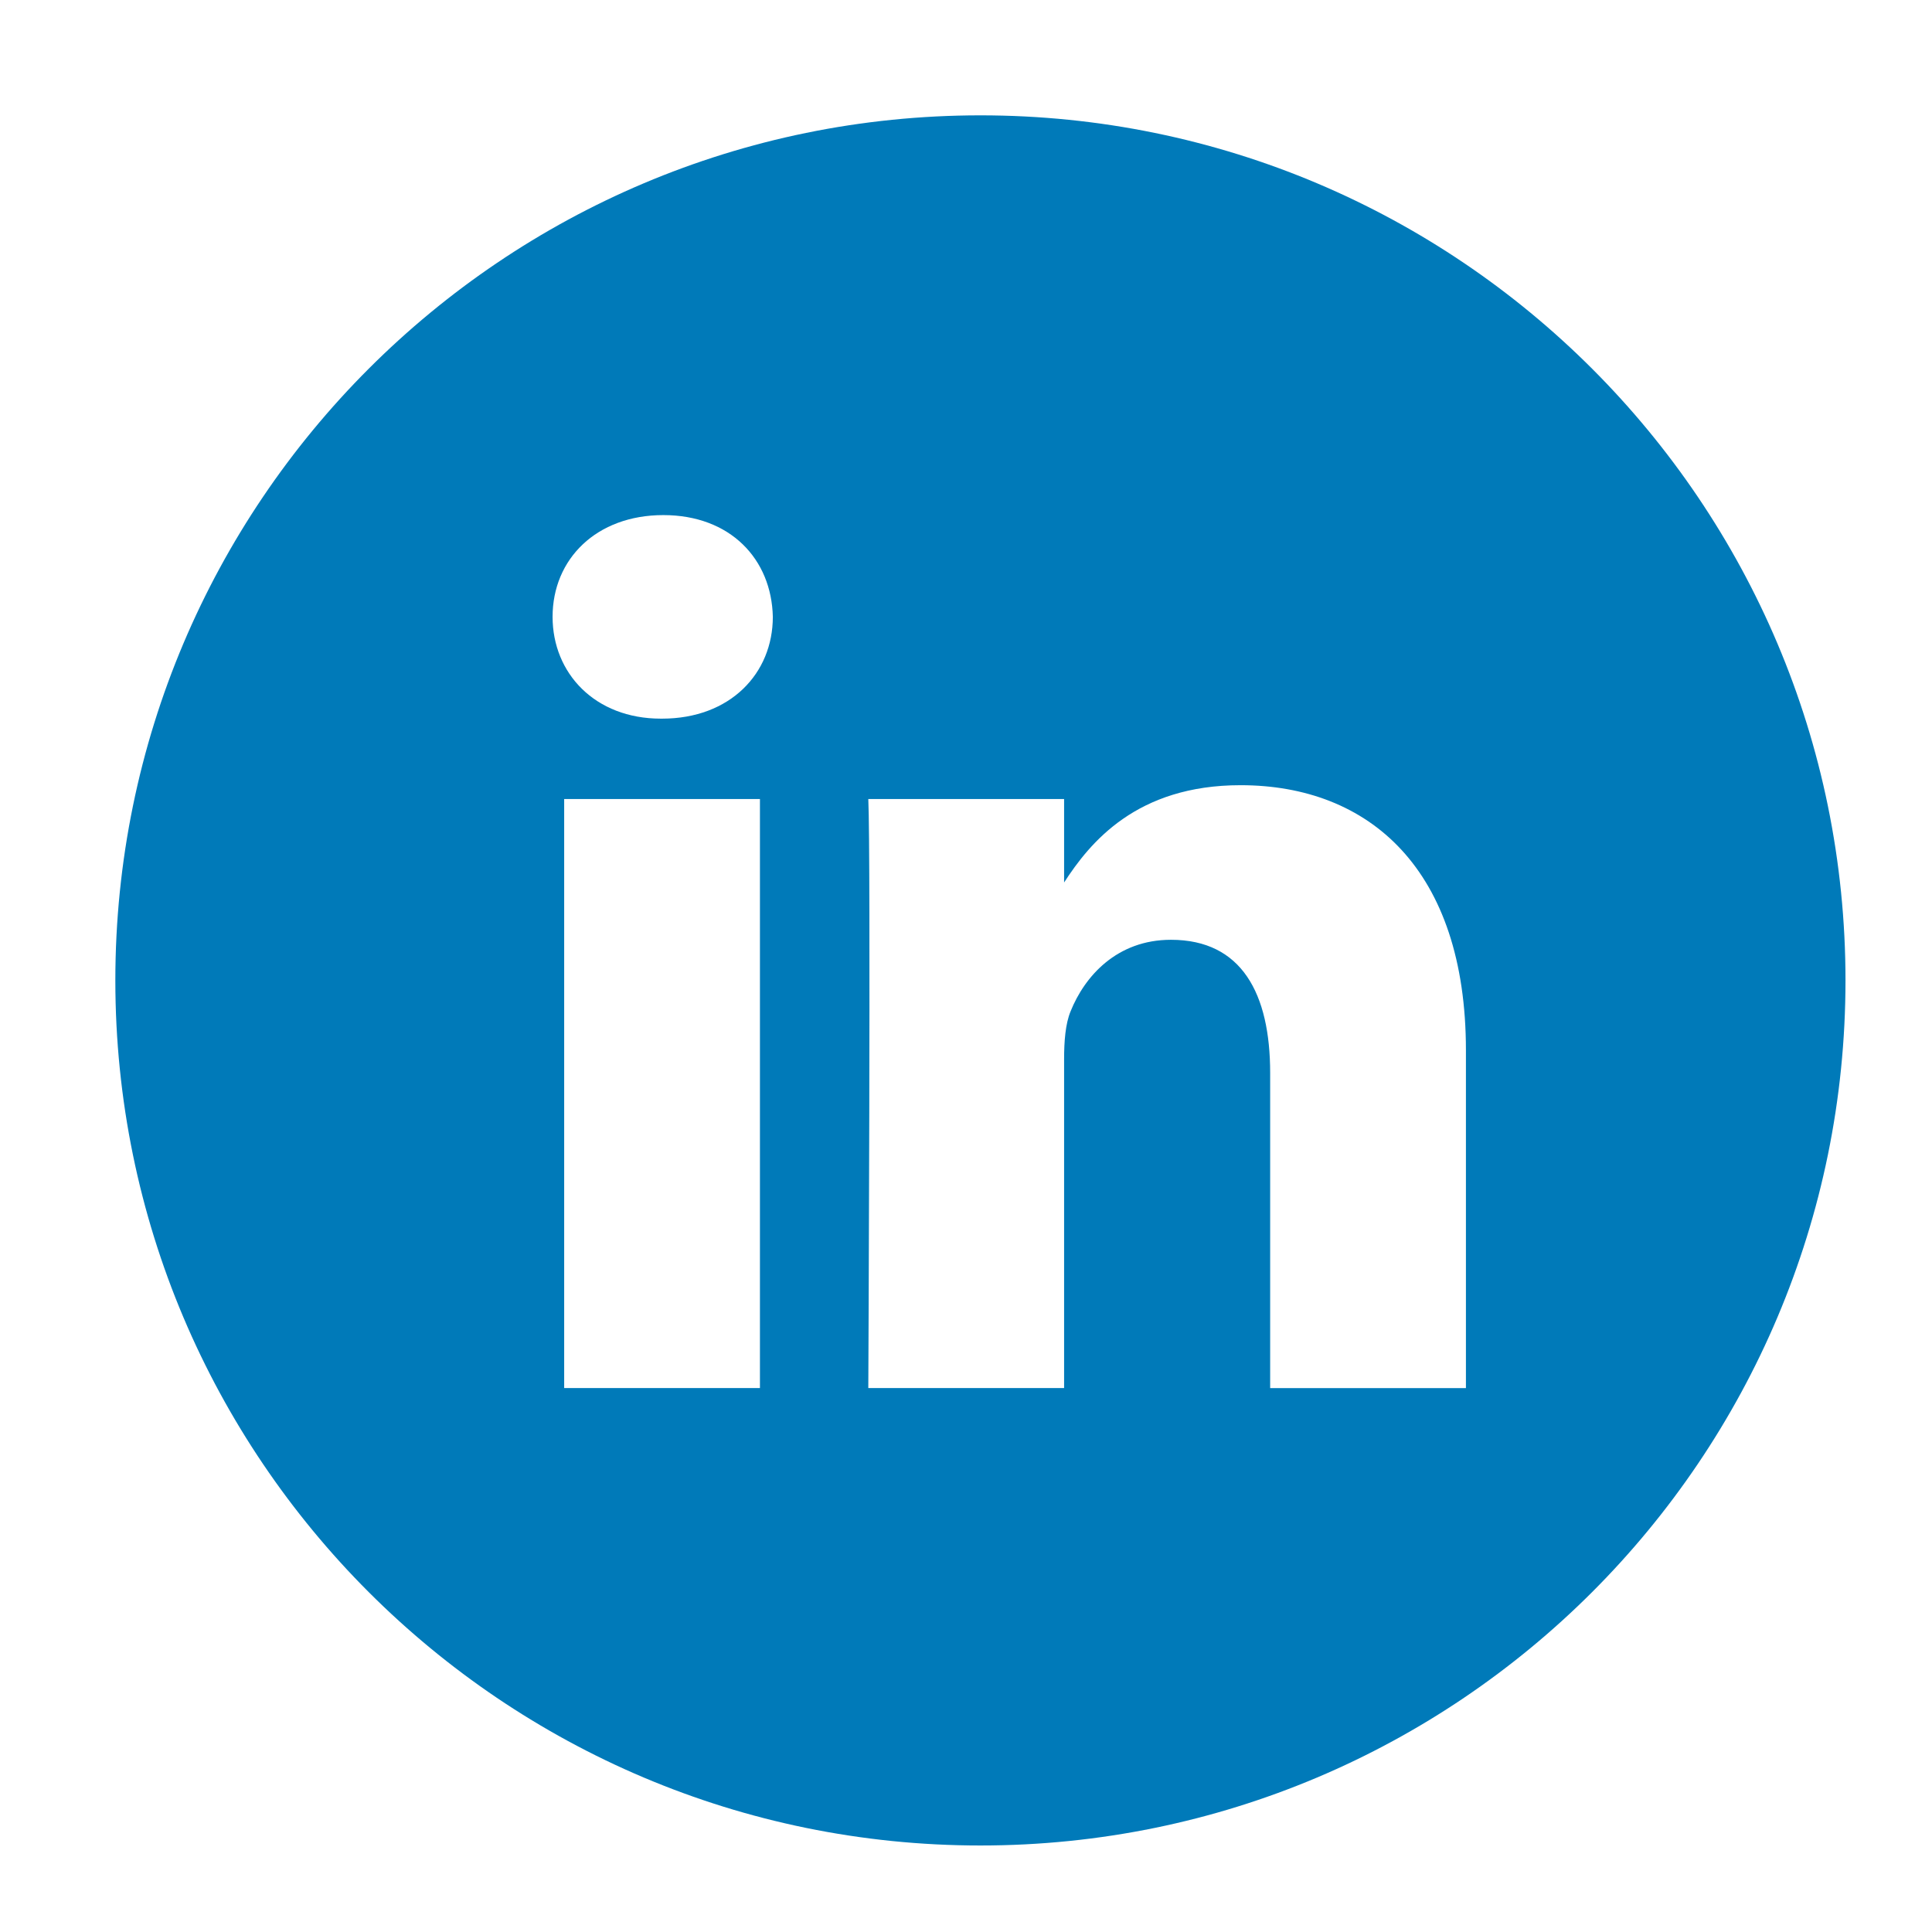
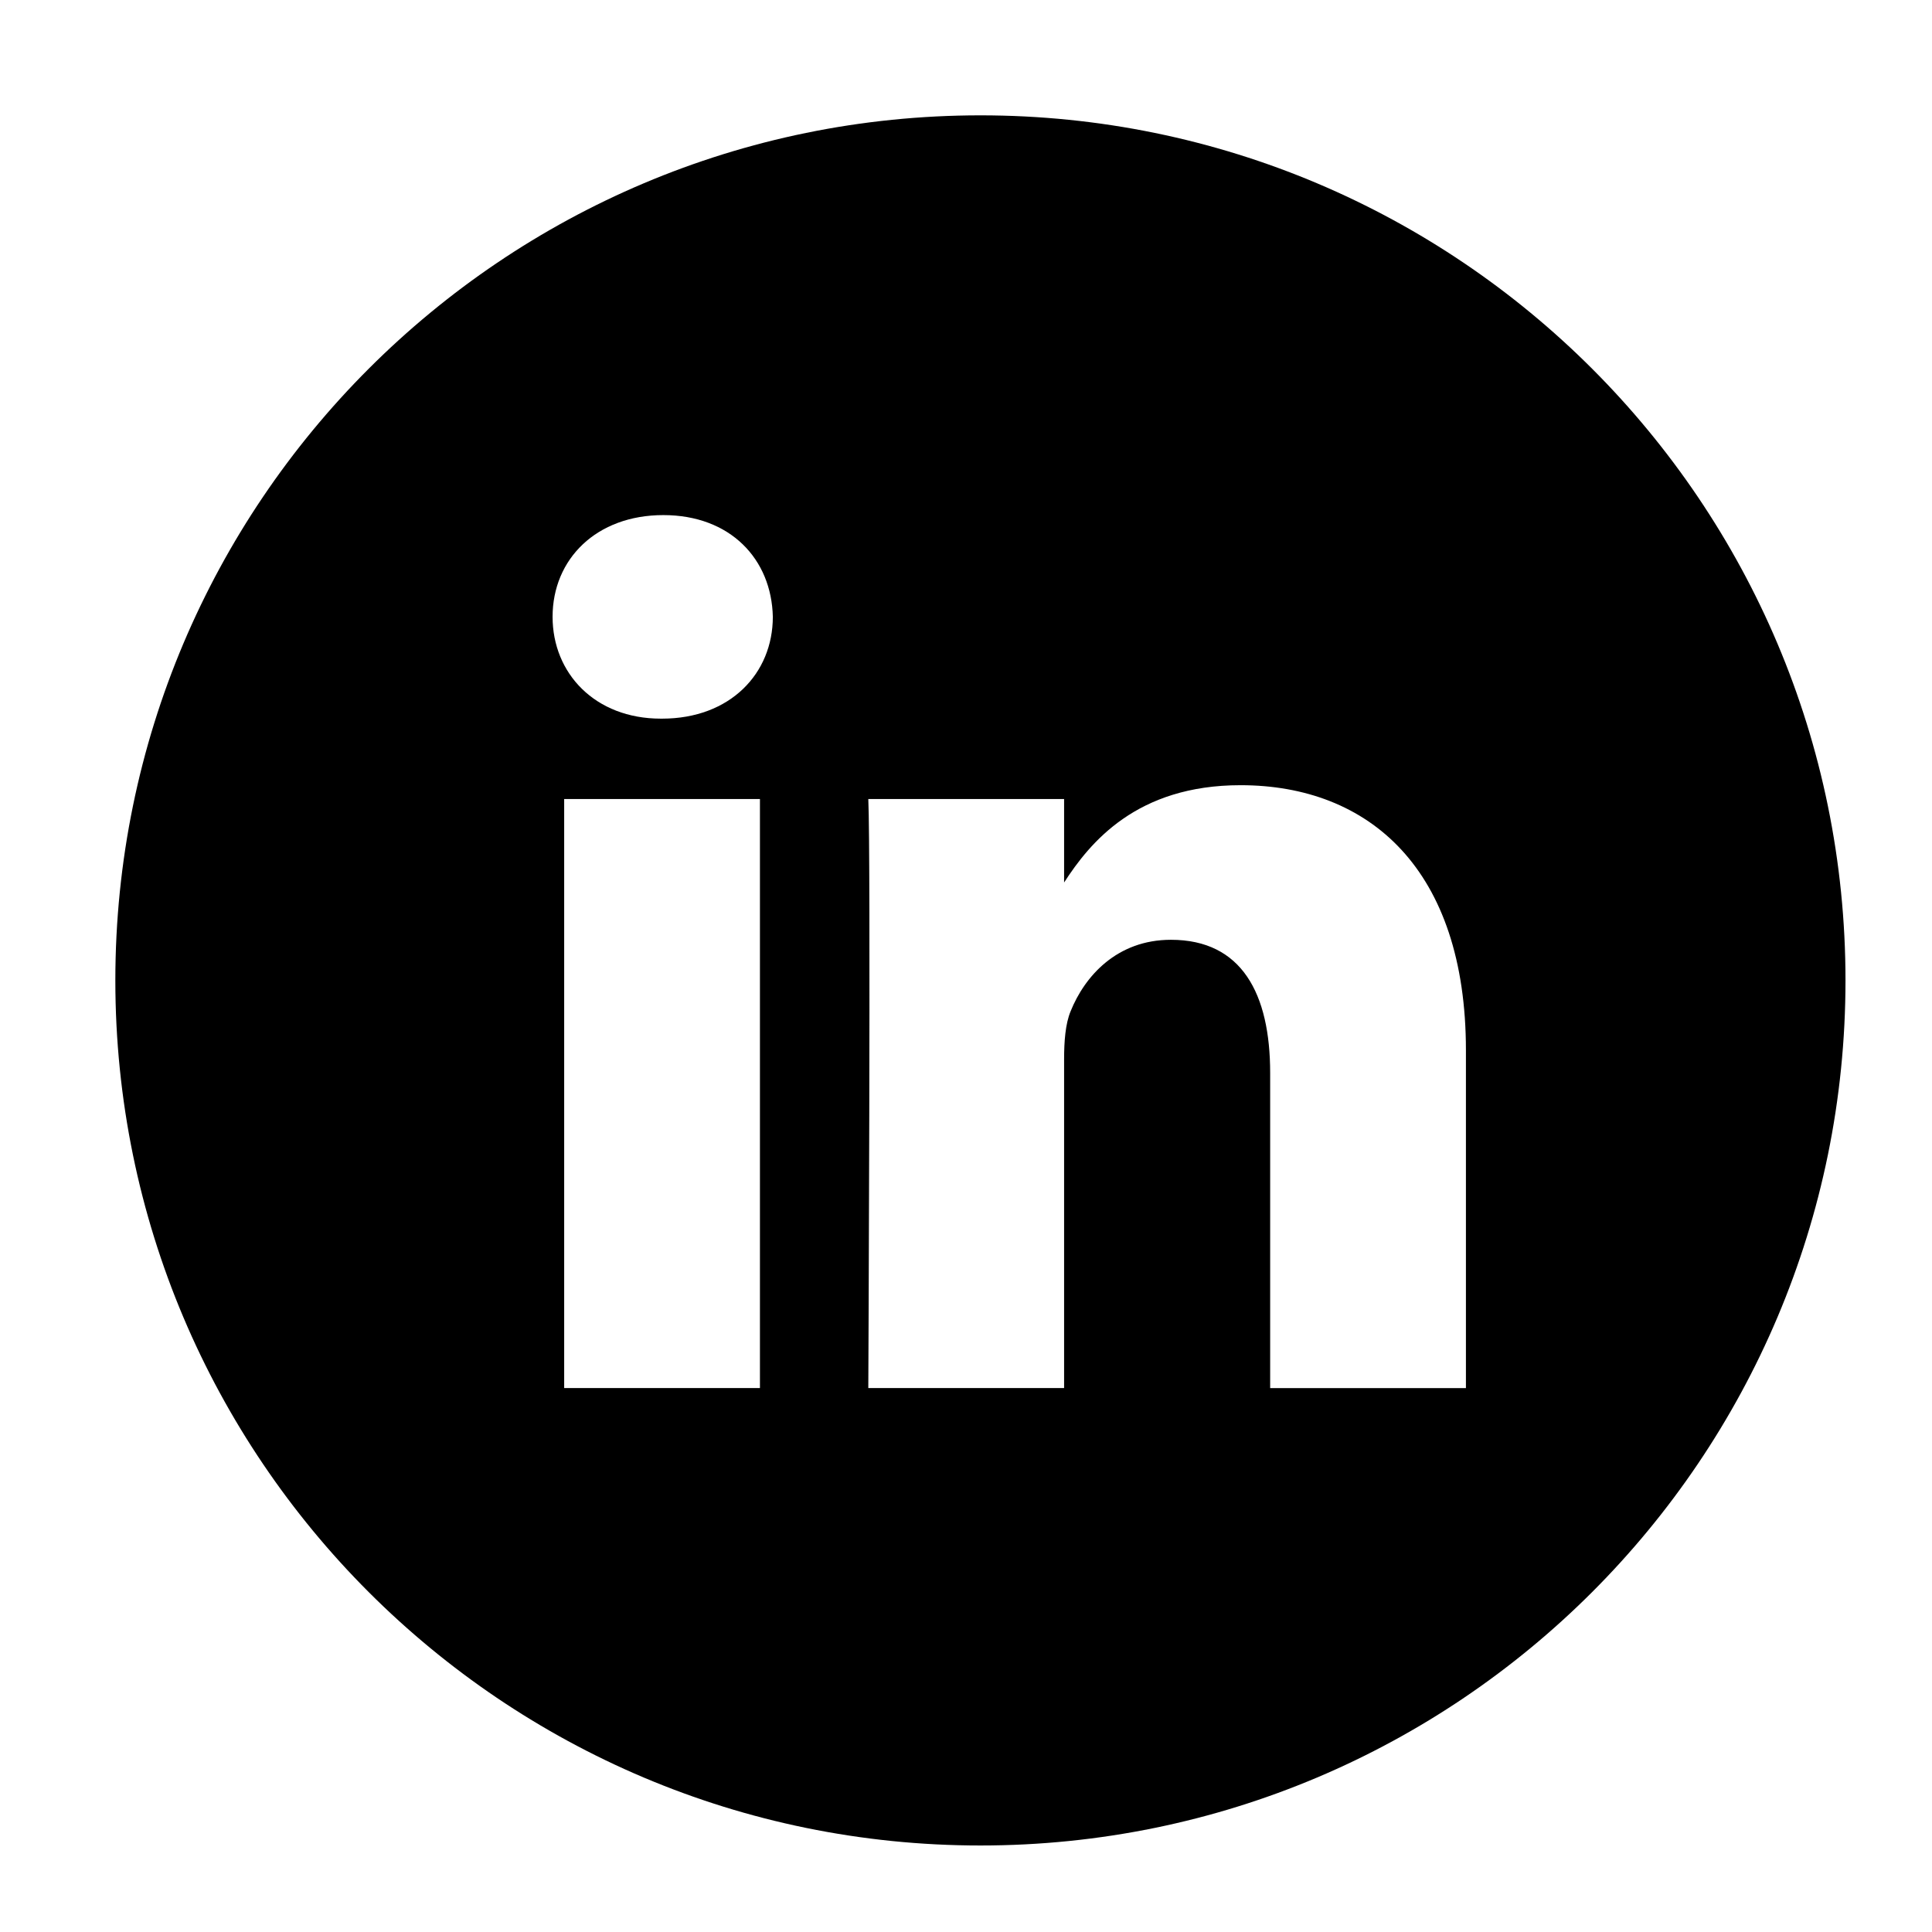
<svg xmlns="http://www.w3.org/2000/svg" height="67px" id="Layer_1" style="enable-background:new 0 0 67 67;" version="1.1" viewBox="0 0 67 67" width="67px" xml:space="preserve">
-   <path d="M50.837,48.137V36.425c0-6.275-3.35-9.195-7.816-9.195  c-3.604,0-5.219,1.983-6.119,3.374V27.71h-6.79c0.09,1.917,0,20.427,0,20.427h6.79V36.729c0-0.609,0.044-1.219,0.224-1.655  c0.49-1.22,1.607-2.483,3.482-2.483c2.458,0,3.44,1.873,3.44,4.618v10.929H50.837z M22.959,24.922c2.367,0,3.842-1.57,3.842-3.531  c-0.044-2.003-1.475-3.528-3.797-3.528s-3.841,1.524-3.841,3.528c0,1.961,1.474,3.531,3.753,3.531H22.959z M34,64  C17.432,64,4,50.568,4,34C4,17.431,17.432,4,34,4s30,13.431,30,30C64,50.568,50.568,64,34,64z M26.354,48.137V27.71h-6.789v20.427  H26.354z" style="fill-rule:evenodd;clip-rule:evenodd;fill:#007AB9;" />
+   <path d="M50.837,48.137V36.425c0-6.275-3.35-9.195-7.816-9.195  c-3.604,0-5.219,1.983-6.119,3.374V27.71h-6.79c0.09,1.917,0,20.427,0,20.427h6.79V36.729c0-0.609,0.044-1.219,0.224-1.655  c0.49-1.22,1.607-2.483,3.482-2.483c2.458,0,3.44,1.873,3.44,4.618v10.929H50.837z M22.959,24.922c2.367,0,3.842-1.57,3.842-3.531  c-0.044-2.003-1.475-3.528-3.797-3.528s-3.841,1.524-3.841,3.528c0,1.961,1.474,3.531,3.753,3.531H22.959z M34,64  C17.432,64,4,50.568,4,34C4,17.431,17.432,4,34,4s30,13.431,30,30C64,50.568,50.568,64,34,64z M26.354,48.137V27.71h-6.789v20.427  H26.354z" style="fill-rule:evenodd;clip-rule:evenodd;fill:#000;" />
</svg>
